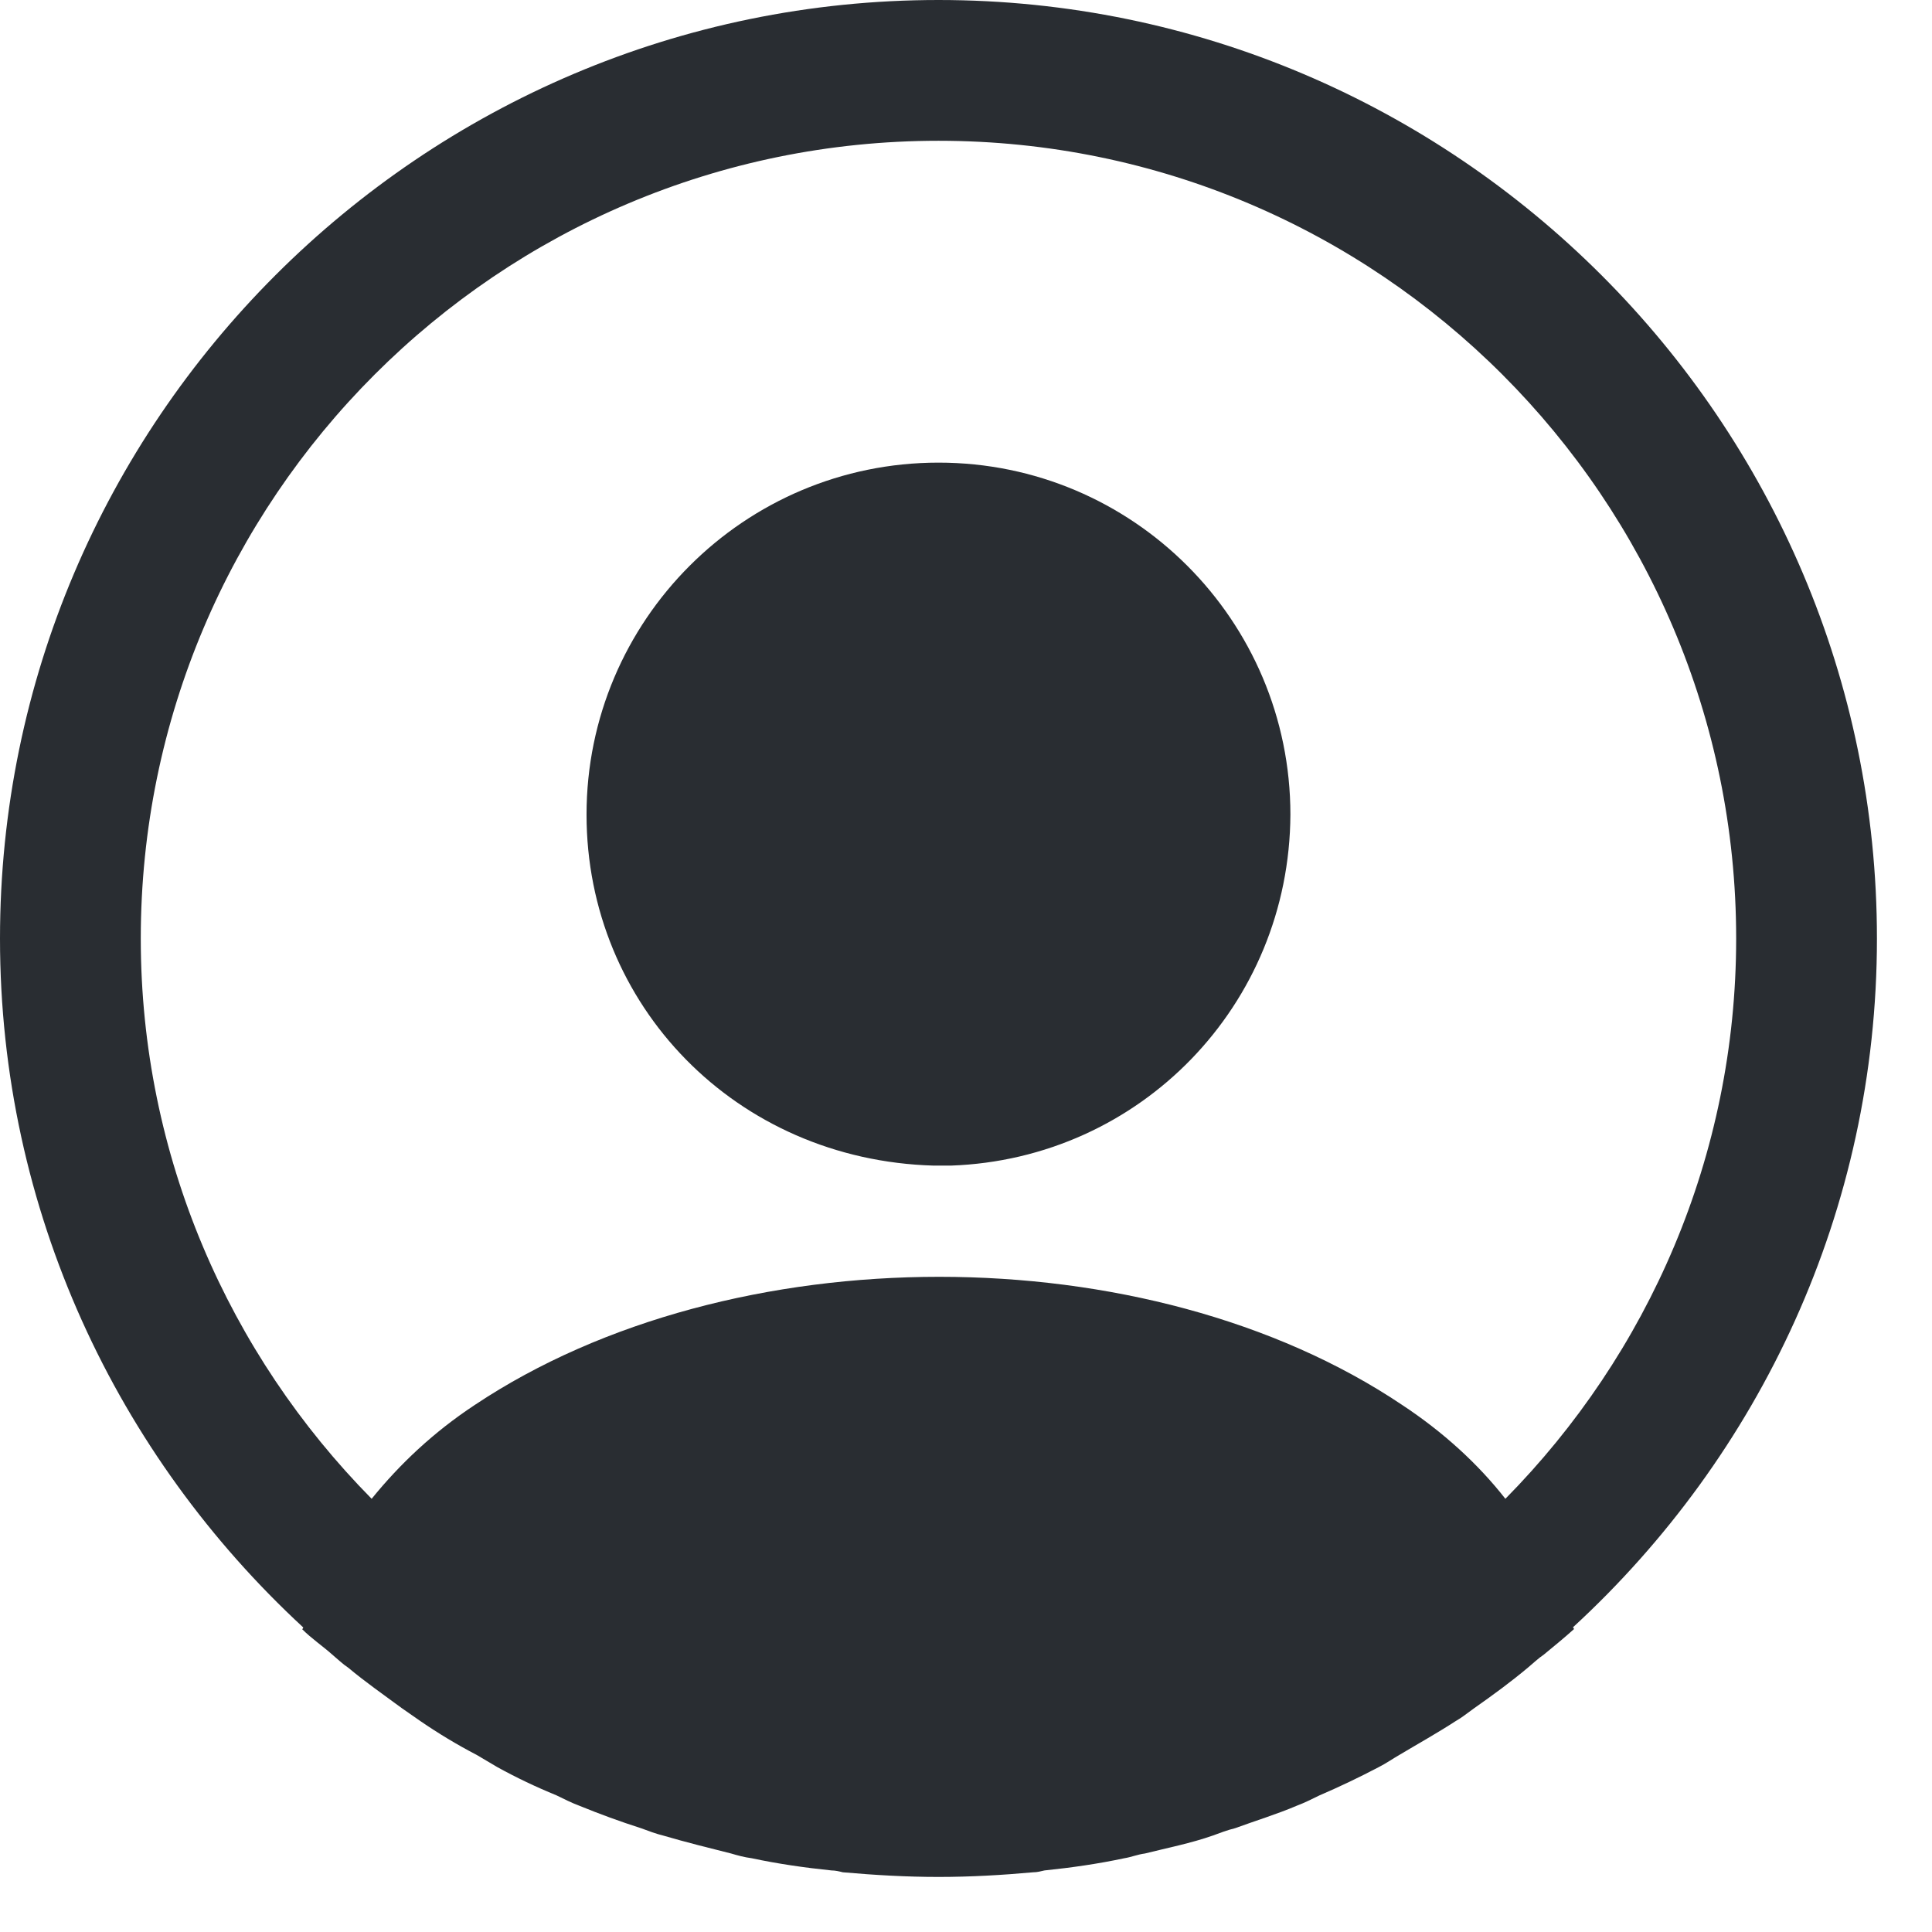
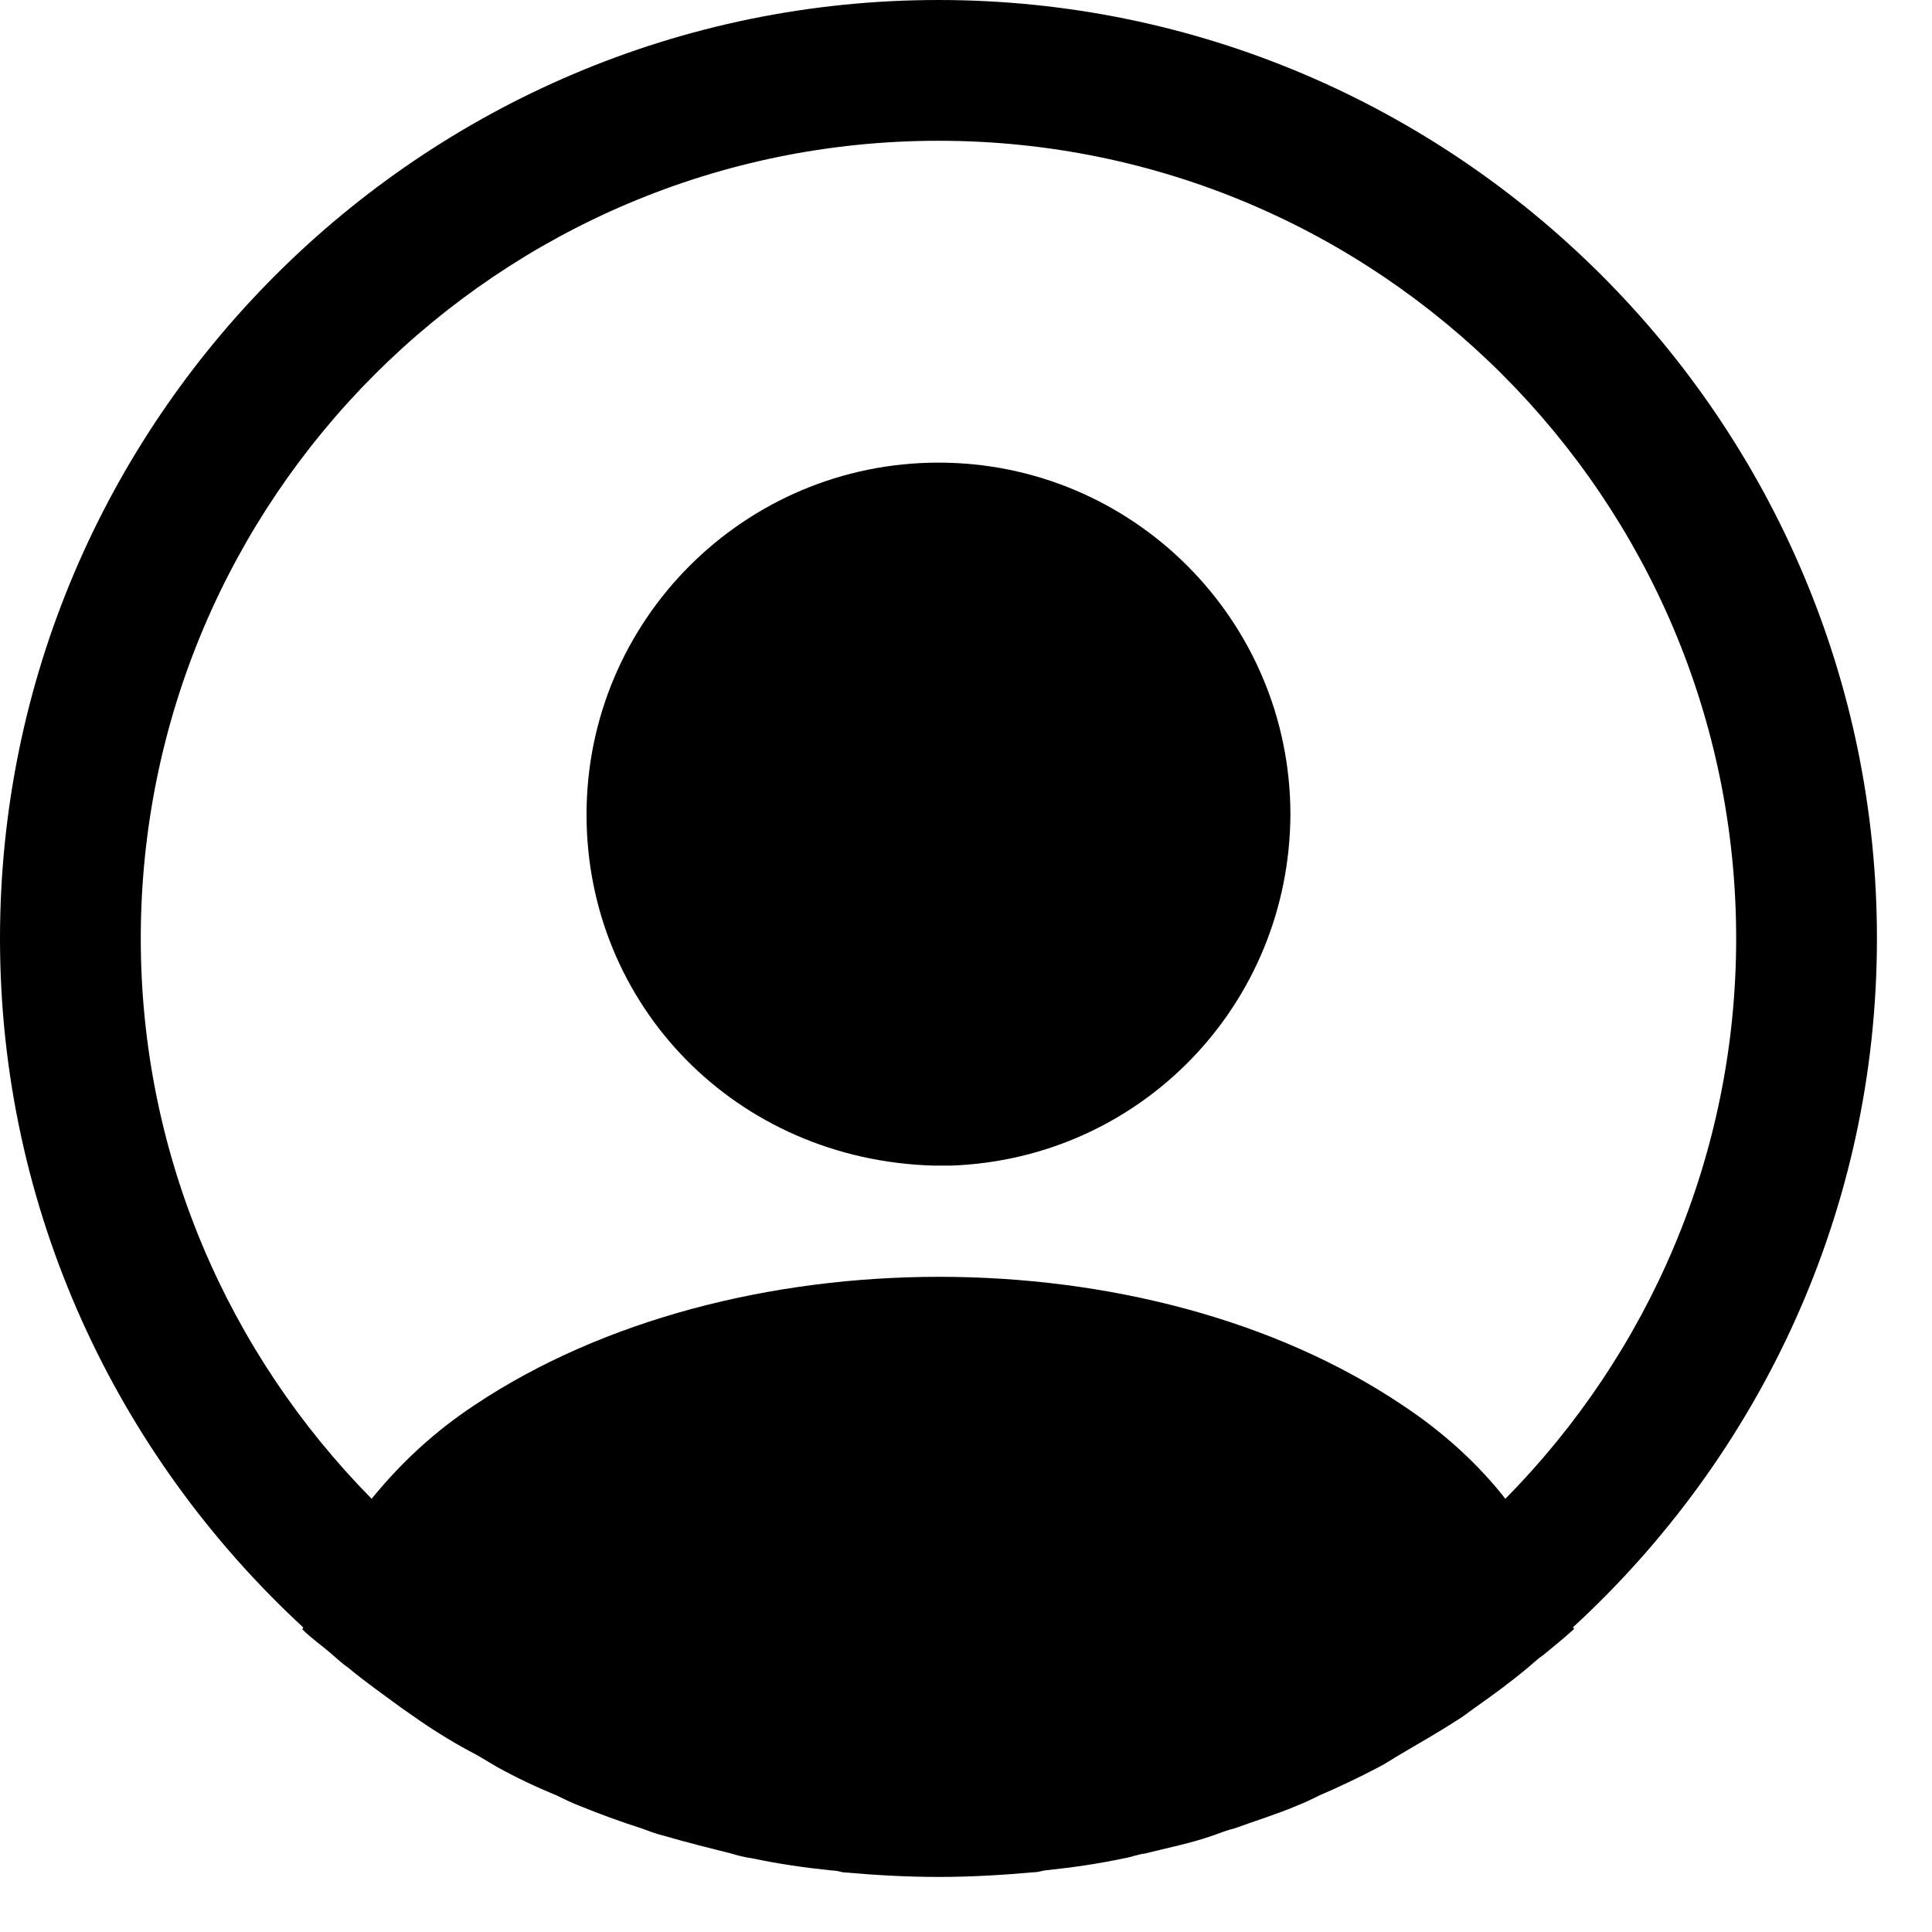
<svg xmlns="http://www.w3.org/2000/svg" width="22" height="22" viewBox="0 0 22 22" fill="none">
-   <path d="M21.373 10.687C21.373 4.798 16.575 0 10.687 0C4.798 0 0 4.798 0 10.687C0 13.786 1.336 16.575 3.452 18.531C3.452 18.541 3.452 18.541 3.441 18.552C3.548 18.659 3.676 18.745 3.783 18.841C3.847 18.894 3.901 18.948 3.965 18.99C4.157 19.151 4.371 19.3 4.574 19.45C4.649 19.503 4.713 19.546 4.788 19.599C4.991 19.738 5.204 19.867 5.429 19.984C5.504 20.027 5.589 20.08 5.664 20.123C5.878 20.241 6.102 20.348 6.337 20.444C6.423 20.486 6.508 20.529 6.594 20.561C6.829 20.657 7.064 20.743 7.299 20.818C7.385 20.85 7.47 20.882 7.556 20.903C7.812 20.978 8.069 21.042 8.325 21.106C8.4 21.128 8.475 21.149 8.56 21.16C8.859 21.224 9.159 21.267 9.468 21.299C9.511 21.299 9.554 21.309 9.597 21.32C9.96 21.352 10.323 21.373 10.687 21.373C11.05 21.373 11.414 21.352 11.766 21.32C11.809 21.32 11.852 21.309 11.894 21.299C12.204 21.267 12.504 21.224 12.803 21.16C12.877 21.149 12.952 21.117 13.038 21.106C13.294 21.042 13.562 20.989 13.807 20.903C13.893 20.871 13.978 20.839 14.064 20.818C14.299 20.732 14.545 20.657 14.769 20.561C14.855 20.529 14.94 20.486 15.026 20.444C15.25 20.348 15.474 20.241 15.699 20.123C15.784 20.08 15.859 20.027 15.934 19.984C16.148 19.856 16.361 19.738 16.575 19.599C16.65 19.557 16.714 19.503 16.789 19.45C17.003 19.3 17.206 19.151 17.398 18.99C17.462 18.937 17.516 18.884 17.58 18.841C17.697 18.745 17.815 18.648 17.922 18.552C17.922 18.541 17.922 18.541 17.911 18.531C20.038 16.575 21.373 13.786 21.373 10.687ZM15.966 15.998C13.07 14.053 8.325 14.053 5.407 15.998C4.937 16.308 4.553 16.671 4.232 17.067C2.608 15.421 1.603 13.166 1.603 10.687C1.603 5.675 5.675 1.603 10.687 1.603C15.699 1.603 19.77 5.675 19.77 10.687C19.77 13.166 18.766 15.421 17.142 17.067C16.832 16.671 16.436 16.308 15.966 15.998Z" fill="#292D32" />
-   <path d="M10.687 5.268C8.475 5.268 6.679 7.064 6.679 9.276C6.679 11.445 8.378 13.209 10.633 13.273H10.729H10.804H10.826C12.984 13.198 14.684 11.445 14.694 9.276C14.694 7.064 12.899 5.268 10.687 5.268Z" fill="#292D32" />
+   <path d="M21.373 10.687C21.373 4.798 16.575 0 10.687 0C4.798 0 0 4.798 0 10.687C0 13.786 1.336 16.575 3.452 18.531C3.452 18.541 3.452 18.541 3.441 18.552C3.548 18.659 3.676 18.745 3.783 18.841C3.847 18.894 3.901 18.948 3.965 18.99C4.157 19.151 4.371 19.3 4.574 19.45C4.649 19.503 4.713 19.546 4.788 19.599C4.991 19.738 5.204 19.867 5.429 19.984C5.504 20.027 5.589 20.08 5.664 20.123C5.878 20.241 6.102 20.348 6.337 20.444C6.423 20.486 6.508 20.529 6.594 20.561C6.829 20.657 7.064 20.743 7.299 20.818C7.385 20.85 7.47 20.882 7.556 20.903C7.812 20.978 8.069 21.042 8.325 21.106C8.4 21.128 8.475 21.149 8.56 21.16C8.859 21.224 9.159 21.267 9.468 21.299C9.511 21.299 9.554 21.309 9.597 21.32C9.96 21.352 10.323 21.373 10.687 21.373C11.05 21.373 11.414 21.352 11.766 21.32C11.809 21.32 11.852 21.309 11.894 21.299C12.204 21.267 12.504 21.224 12.803 21.16C12.877 21.149 12.952 21.117 13.038 21.106C13.294 21.042 13.562 20.989 13.807 20.903C13.893 20.871 13.978 20.839 14.064 20.818C14.299 20.732 14.545 20.657 14.769 20.561C14.855 20.529 14.94 20.486 15.026 20.444C15.25 20.348 15.474 20.241 15.699 20.123C15.784 20.08 15.859 20.027 15.934 19.984C16.148 19.856 16.361 19.738 16.575 19.599C16.65 19.557 16.714 19.503 16.789 19.45C17.003 19.3 17.206 19.151 17.398 18.99C17.462 18.937 17.516 18.884 17.58 18.841C17.697 18.745 17.815 18.648 17.922 18.552C17.922 18.541 17.922 18.541 17.911 18.531C20.038 16.575 21.373 13.786 21.373 10.687ZM15.966 15.998C13.07 14.053 8.325 14.053 5.407 15.998C4.937 16.308 4.553 16.671 4.232 17.067C2.608 15.421 1.603 13.166 1.603 10.687C1.603 5.675 5.675 1.603 10.687 1.603C15.699 1.603 19.77 5.675 19.77 10.687C19.77 13.166 18.766 15.421 17.142 17.067C16.832 16.671 16.436 16.308 15.966 15.998Z" fill="black" />
+   <path d="M10.687 5.268C8.475 5.268 6.679 7.064 6.679 9.276C6.679 11.445 8.378 13.209 10.633 13.273H10.729H10.804H10.826C12.984 13.198 14.684 11.445 14.694 9.276C14.694 7.064 12.899 5.268 10.687 5.268Z" fill="black" />
</svg>
